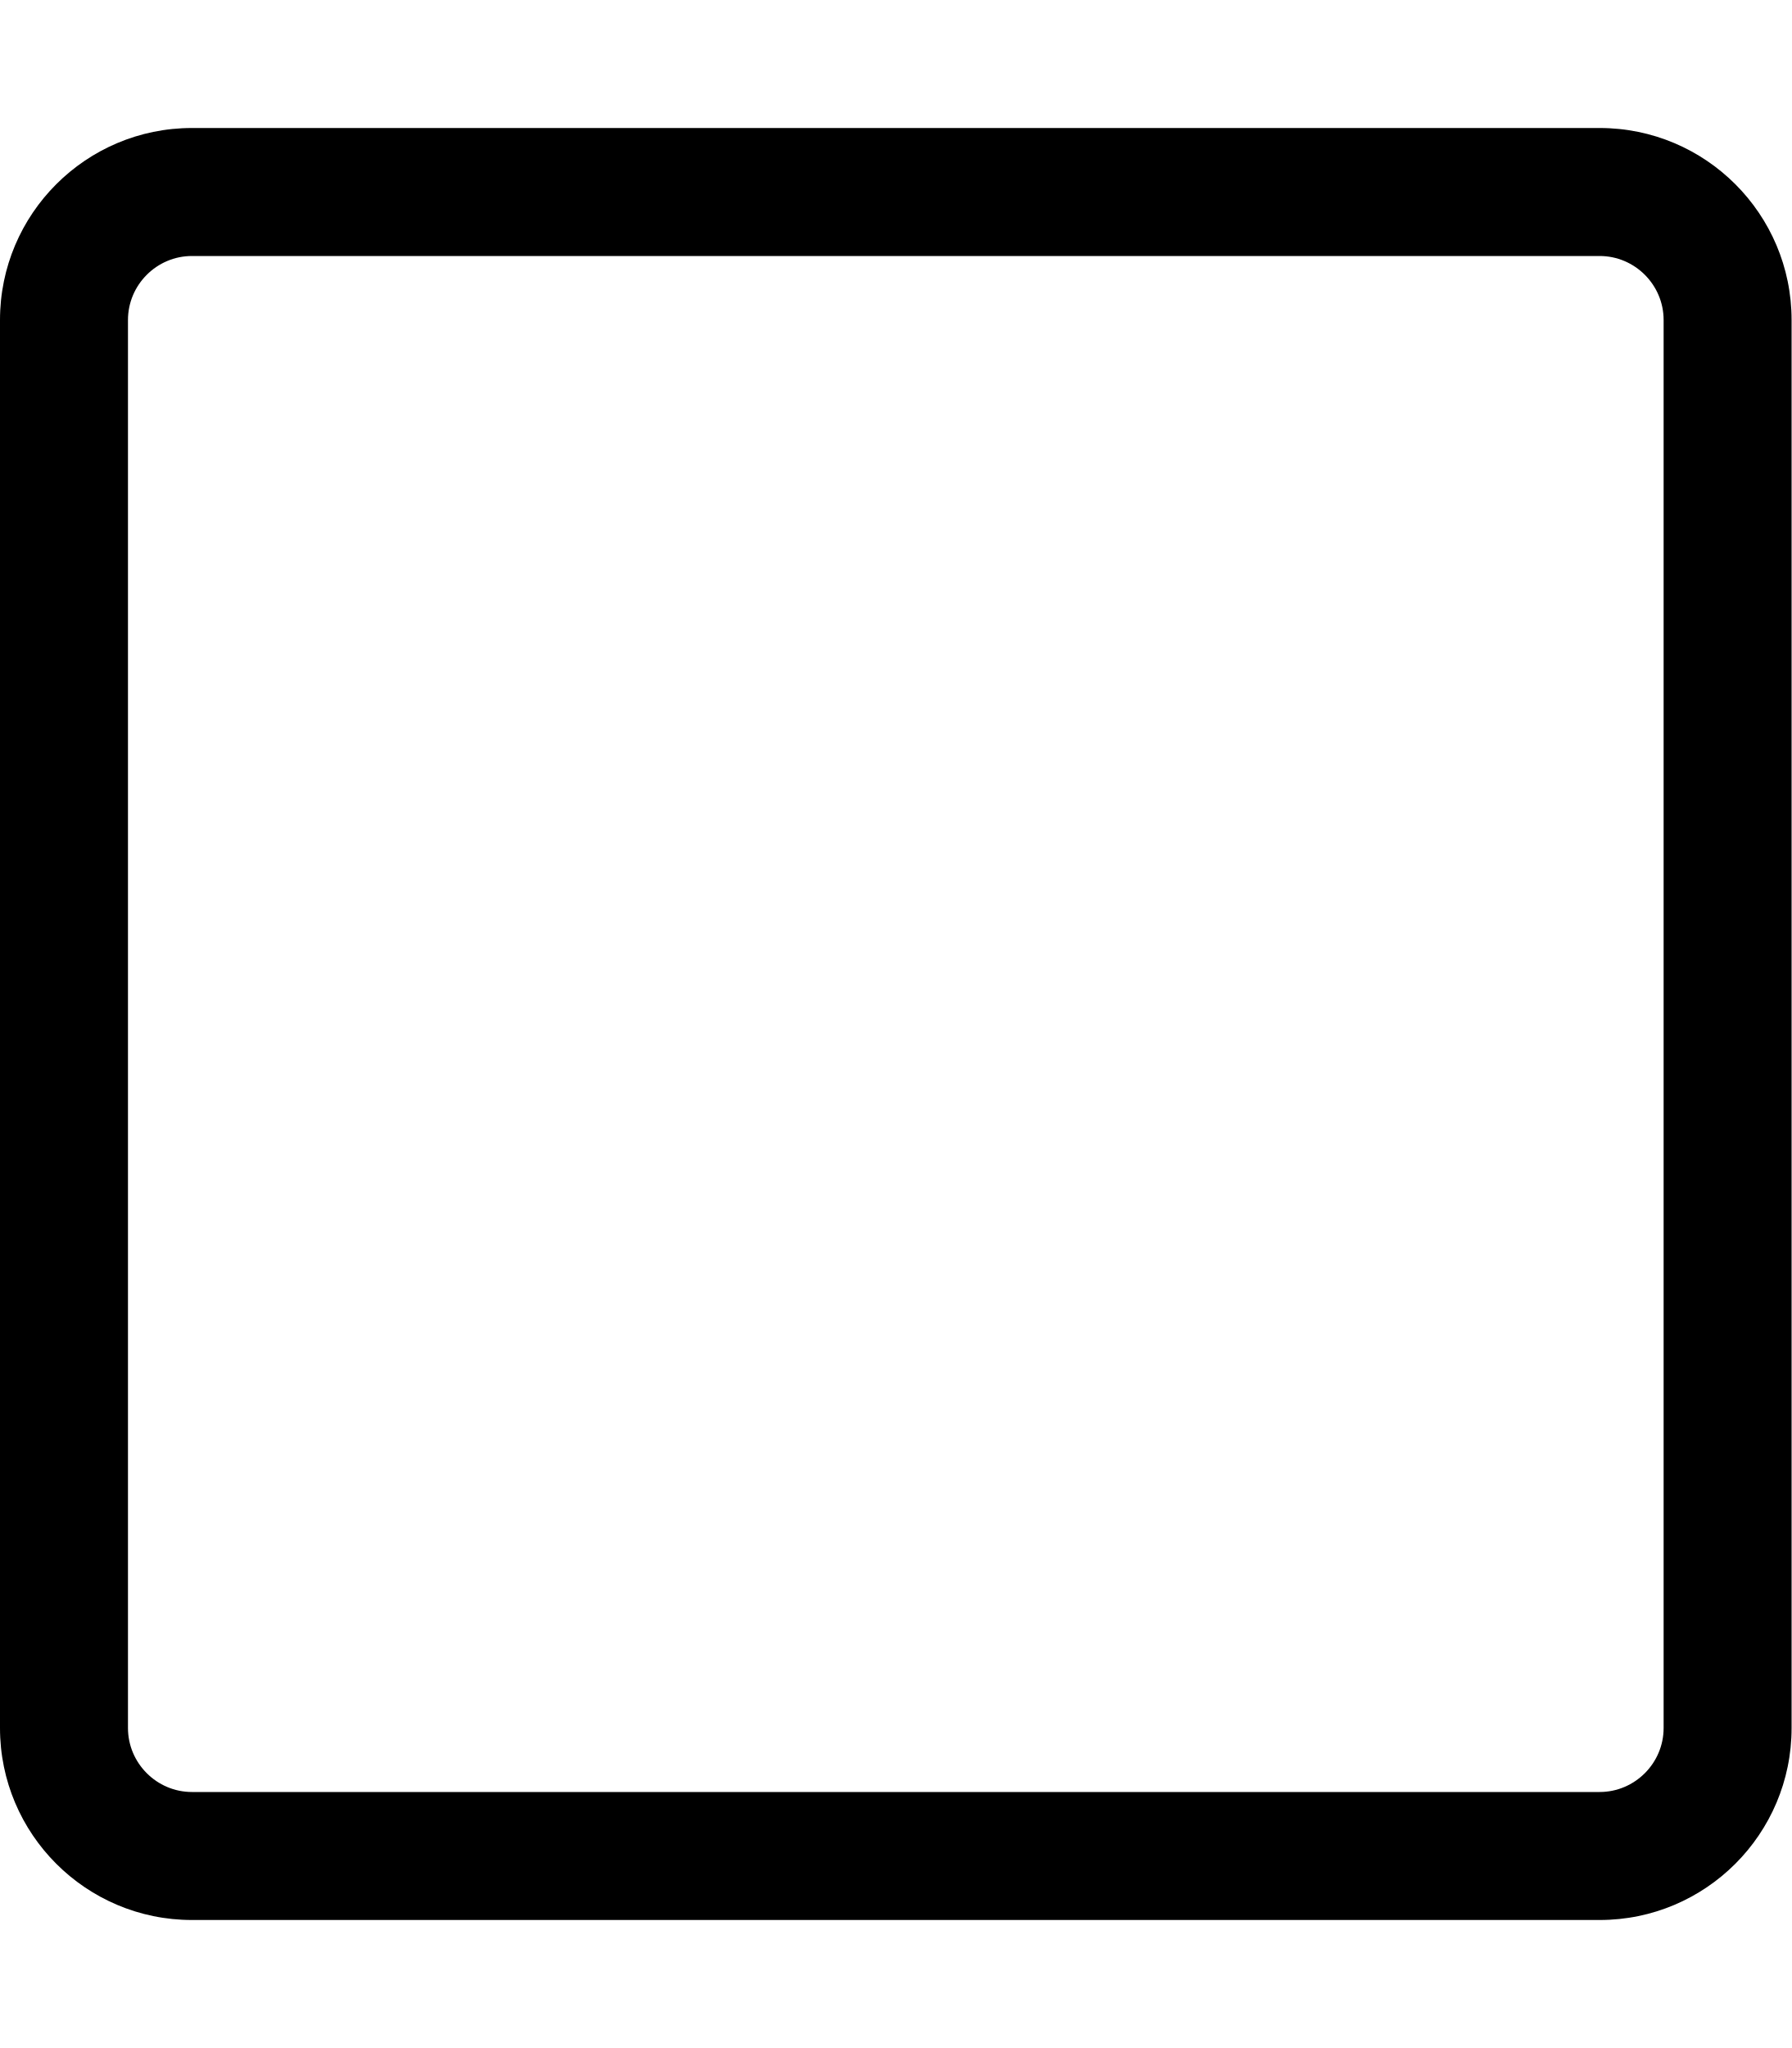
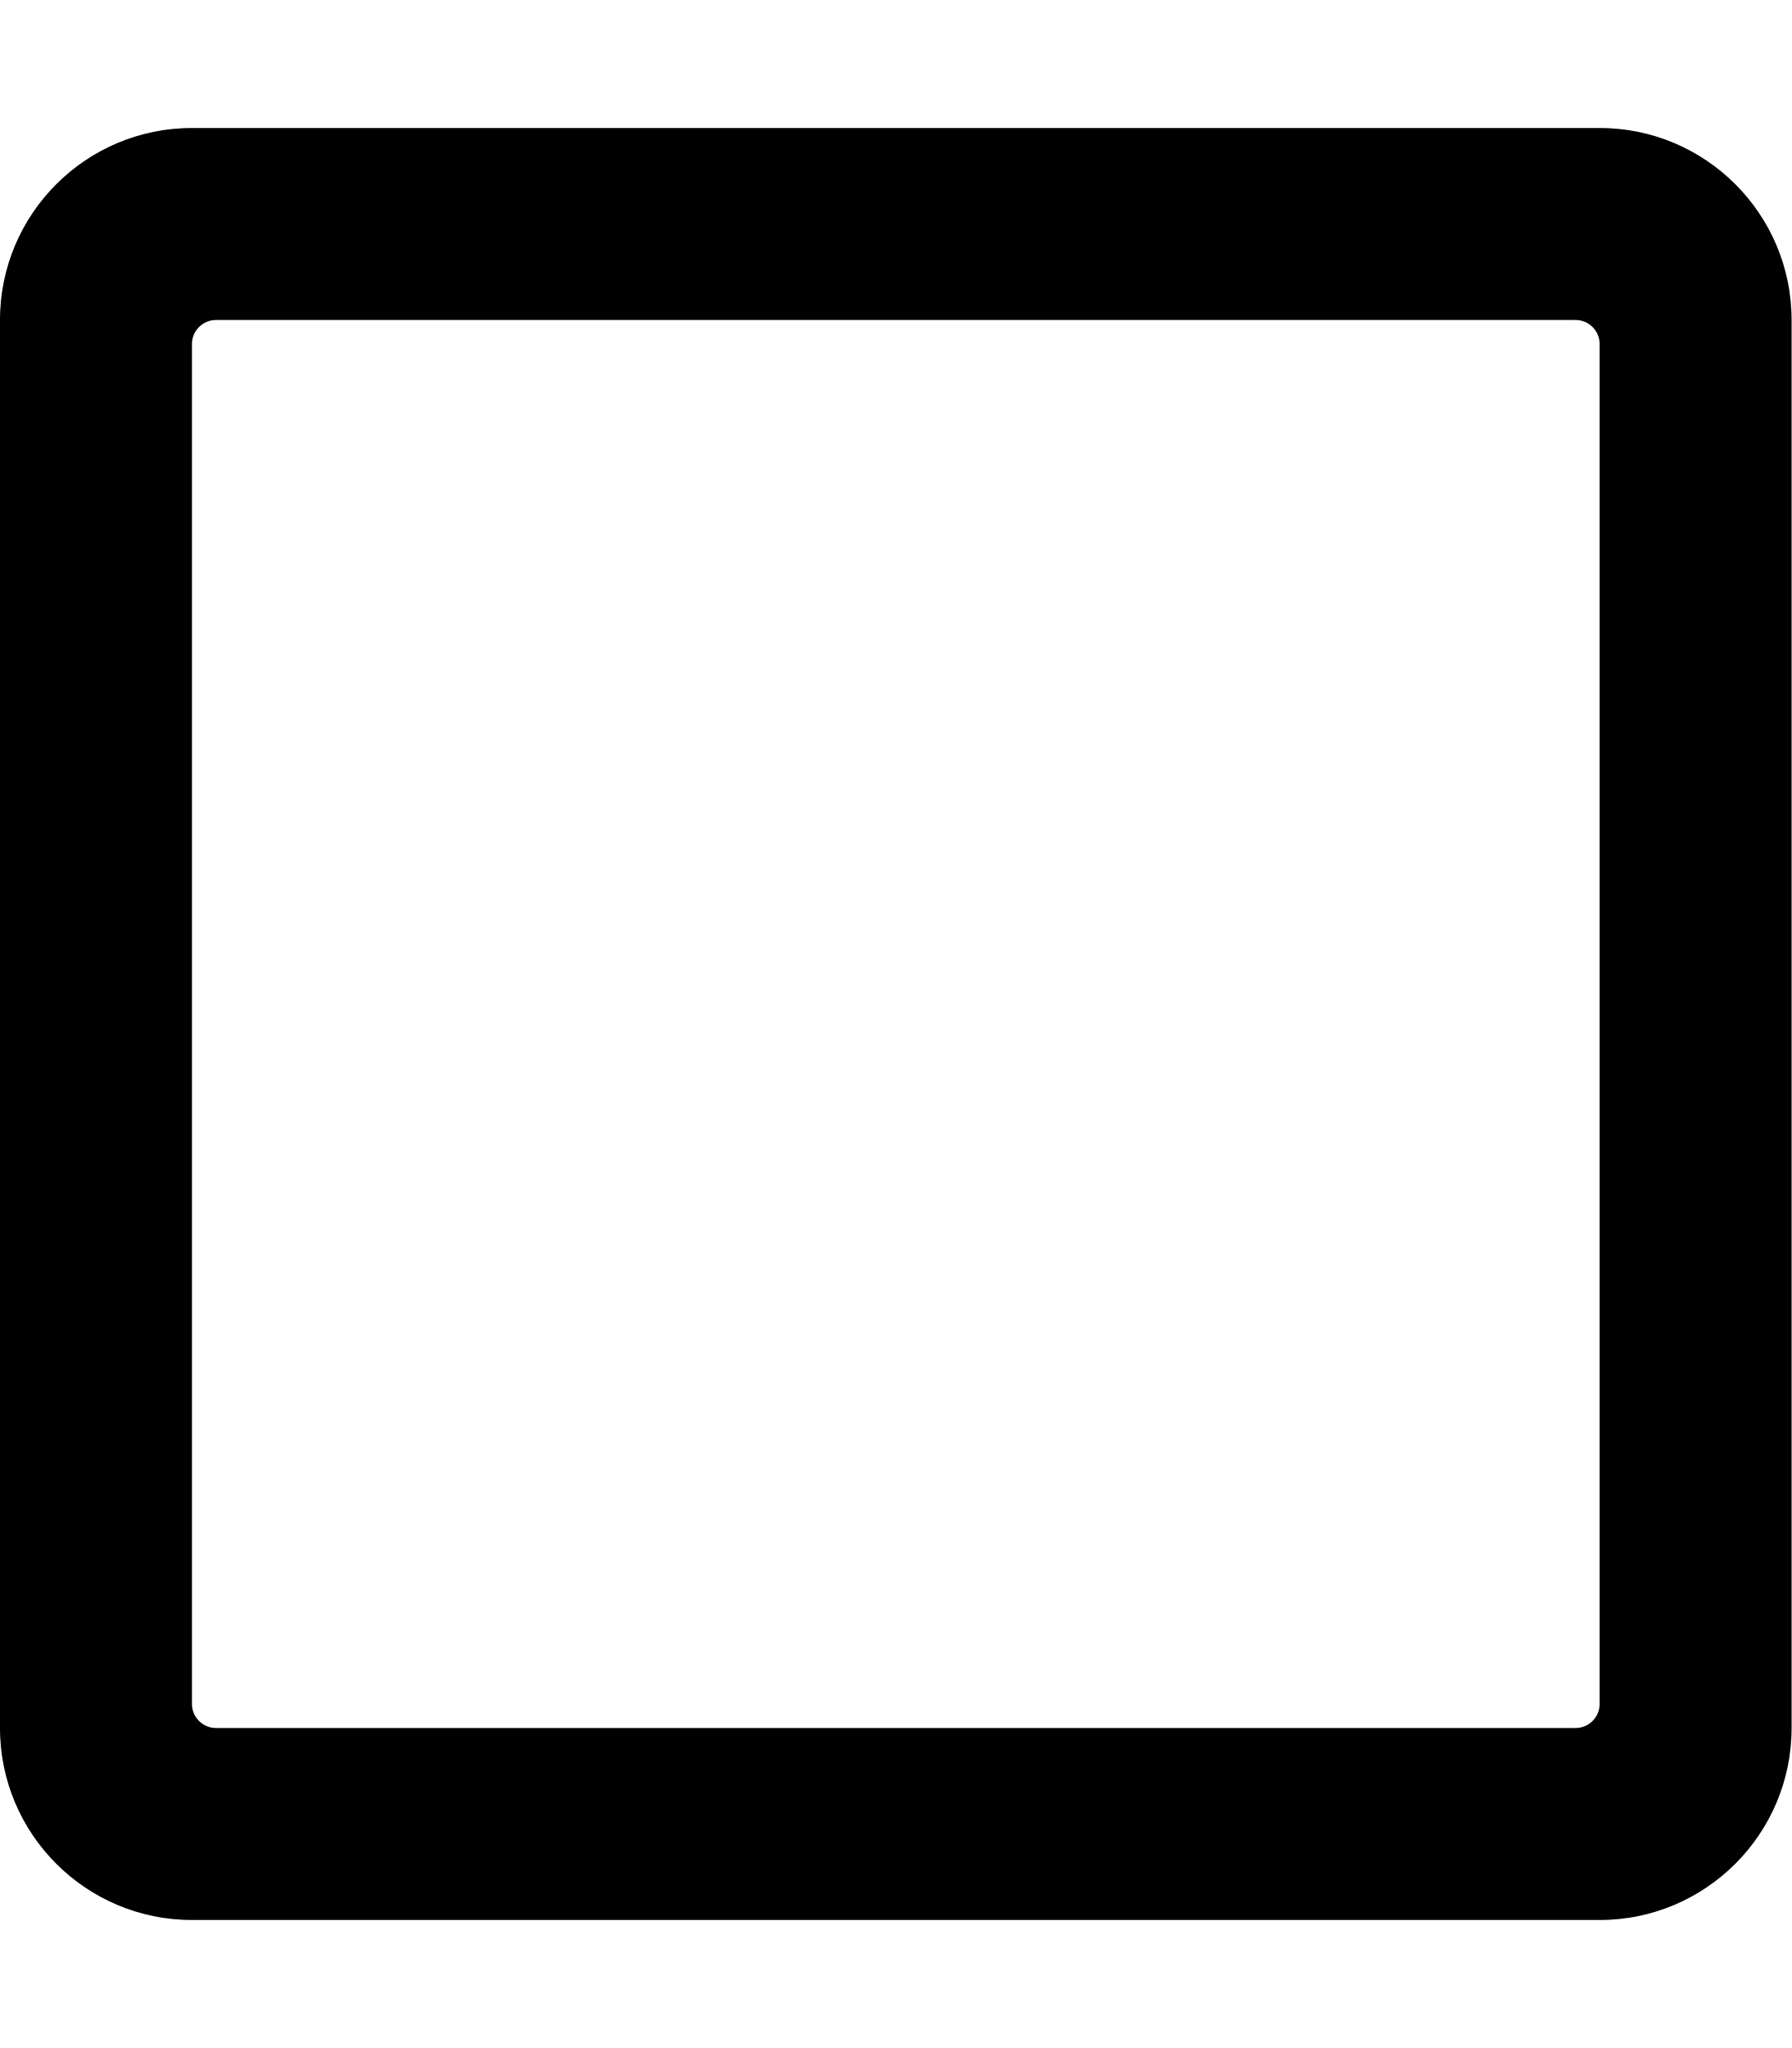
<svg xmlns="http://www.w3.org/2000/svg" viewBox="0 0 448 512">
-   <path d="M400 32H48C21.5 32 0 53.5 0 80v352c0 26.5 21.5 48 48 48h352c26.5 0 48-21.5 48-48V80c0-26.5-21.5-48-48-48zm16 400c0 8.8-7.2 16-16 16H48c-8.8 0-16-7.2-16-16V80c0-8.8 7.2-16 16-16h352c8.8 0 16 7.2 16 16v352z" />
+   <path d="M400 32H48C21.5 32 0 53.5 0 80v352c0 26.5 21.5 48 48 48h352c26.5 0 48-21.5 48-48V80c0-26.5-21.5-48-48-48zm-6 400H54c-3.3 0-6-2.7-6-6V86c0-3.3 2.7-6 6-6h340c3.3 0 6 2.7 6 6v340c0 3.3-2.7 6-6 6z" />
</svg>
